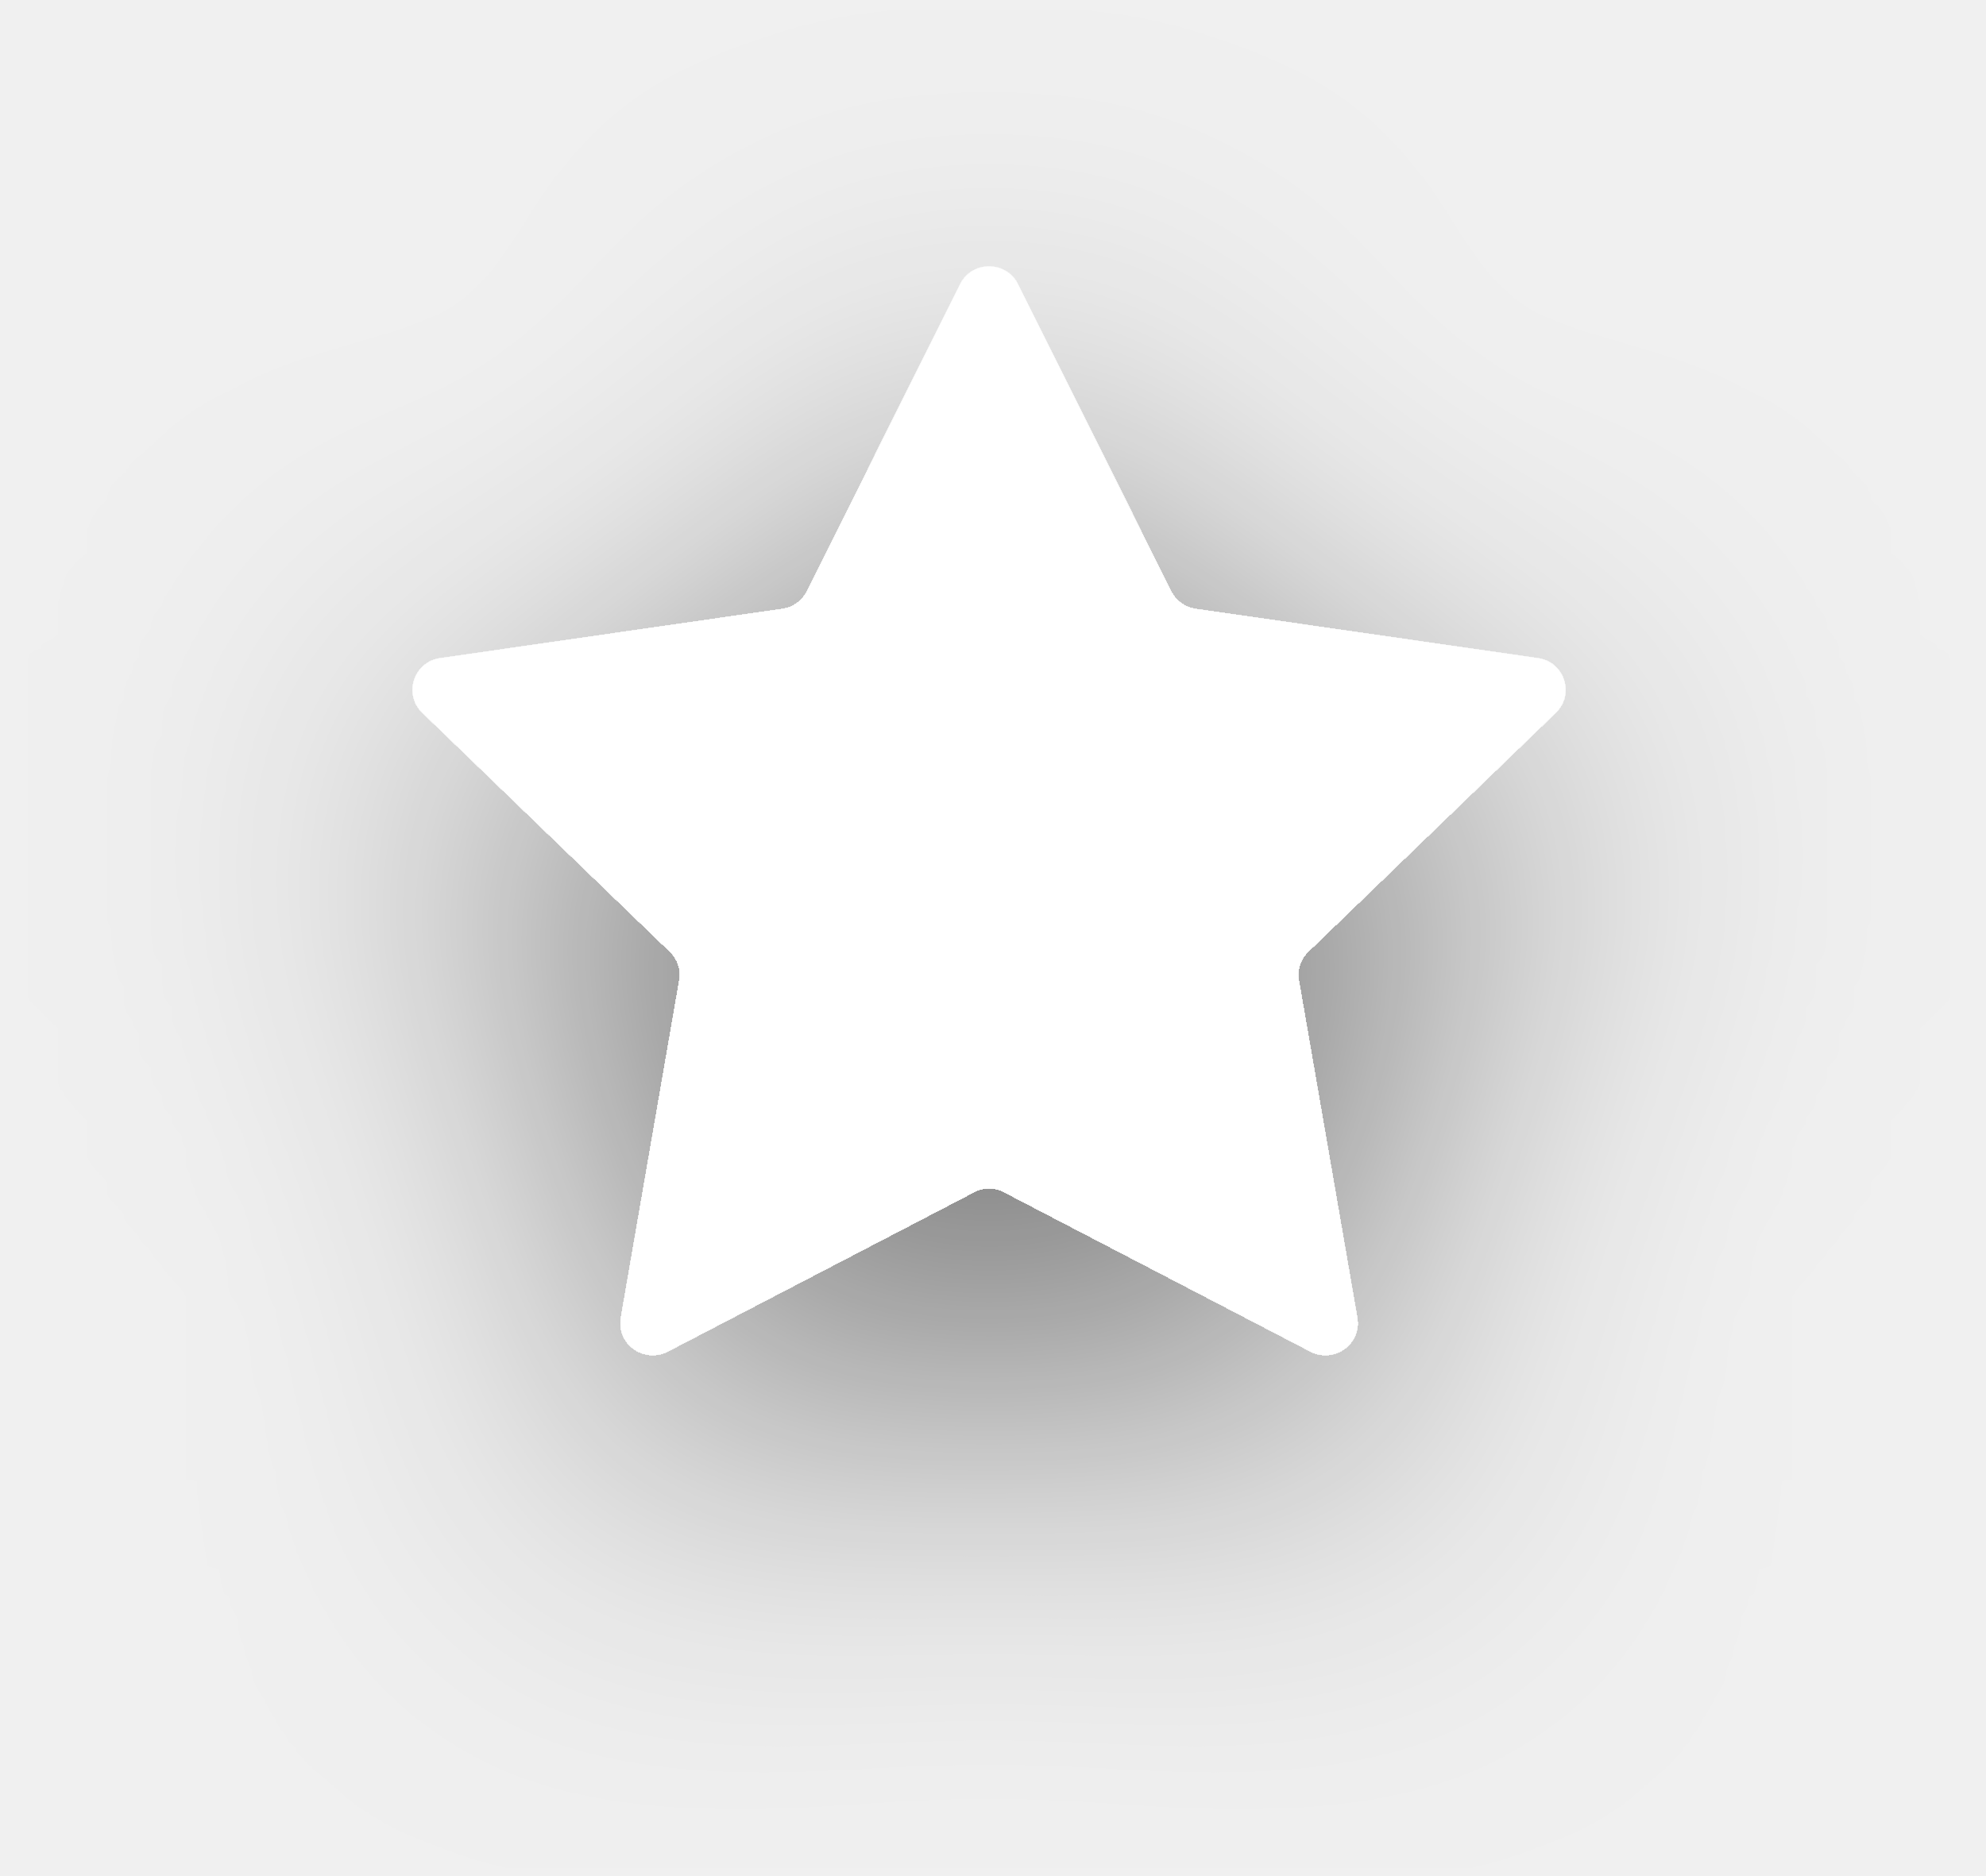
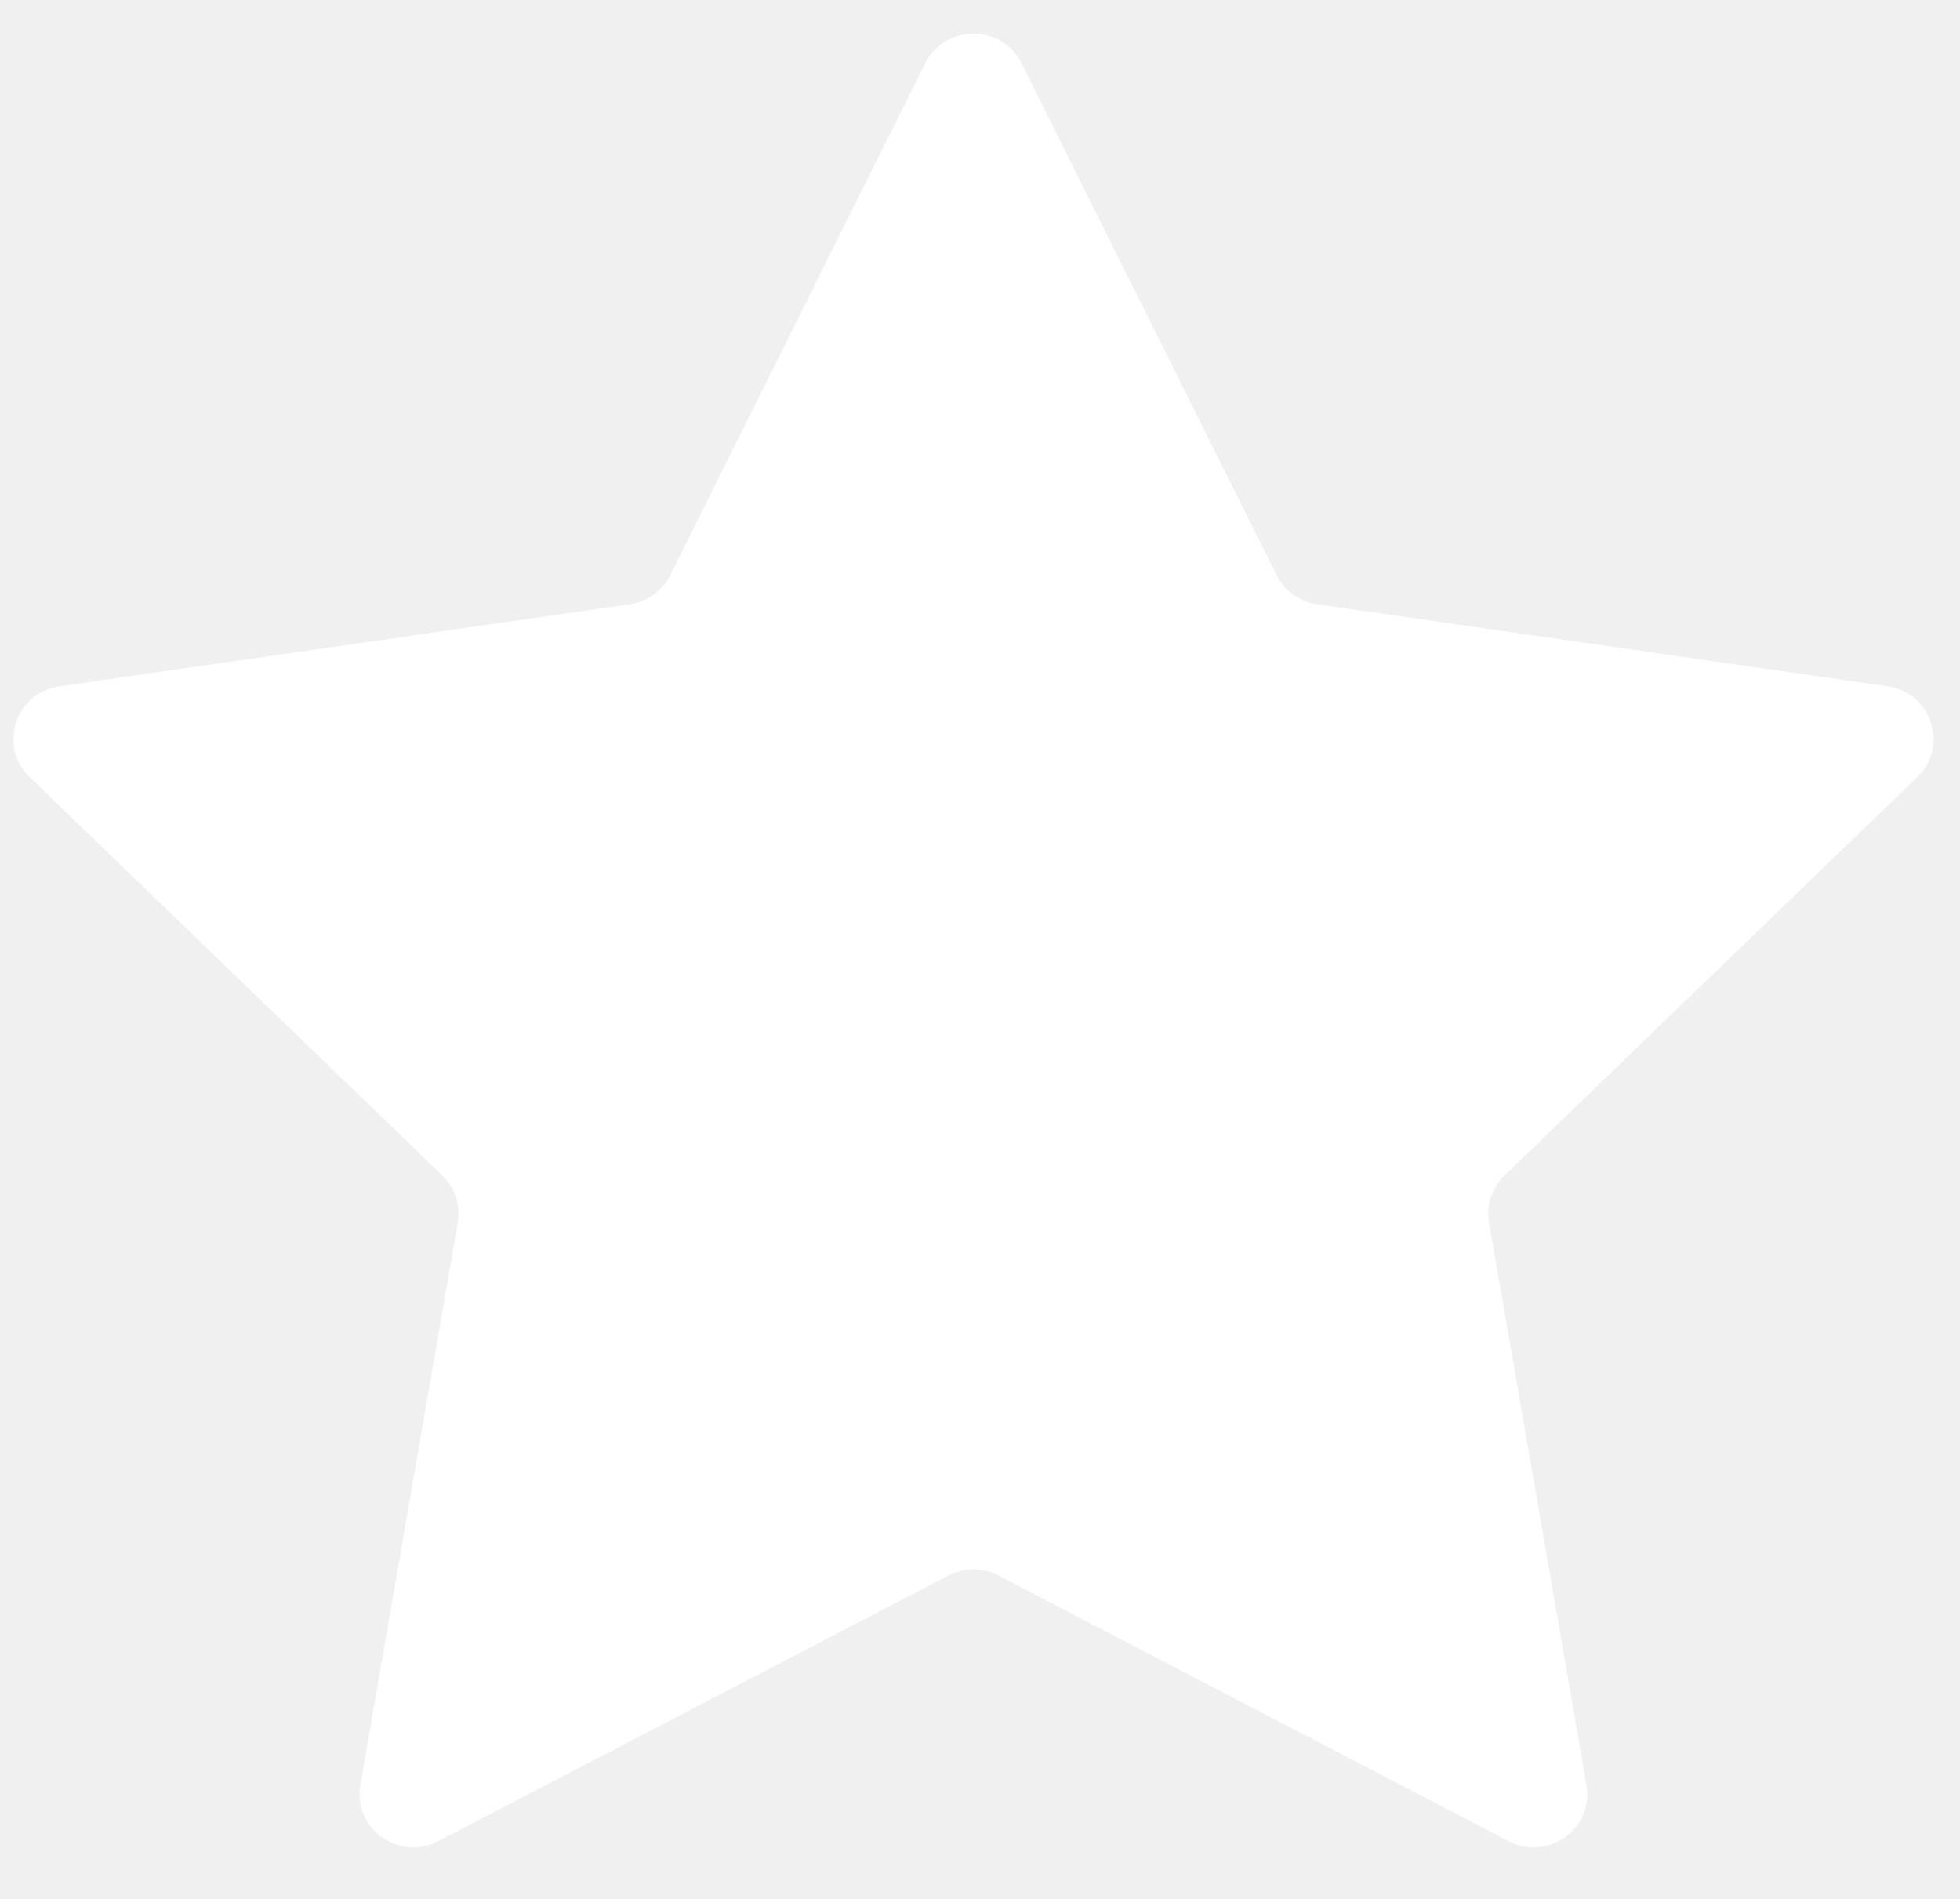
- <svg xmlns="http://www.w3.org/2000/svg" width="54" height="51" viewBox="0 0 54 51" fill="none">
-   <g filter="url(#filter0_d_47_46200)">
-     <path d="M26.107 7.73C26.428 7.084 27.358 7.084 27.679 7.73L31.844 16.085C31.972 16.341 32.219 16.519 32.504 16.56L41.816 17.9C42.536 18.003 42.823 18.879 42.302 19.381L35.564 25.885C35.357 26.084 35.263 26.372 35.312 26.654L36.903 35.837C37.025 36.547 36.273 37.088 35.63 36.753L27.301 32.417C27.046 32.284 26.74 32.284 26.485 32.417L18.156 36.753C17.512 37.088 16.761 36.547 16.883 35.837L18.474 26.654C18.523 26.372 18.428 26.084 18.222 25.885L11.484 19.381C10.963 18.879 11.25 18.003 11.97 17.9L21.282 16.56C21.567 16.519 21.814 16.341 21.942 16.085L26.107 7.73Z" fill="white" />
-   </g>
-   <defs>
-     <filter id="filter0_d_47_46200" x="0.768" y="0.279" width="52.251" height="50.509" filterUnits="userSpaceOnUse" color-interpolation-filters="sRGB">
-       <feFlood flood-opacity="0" result="BackgroundImageFix" />
-       <feColorMatrix in="SourceAlpha" type="matrix" values="0 0 0 0 0 0 0 0 0 0 0 0 0 0 0 0 0 0 127 0" result="hardAlpha" />
-       <feOffset dy="3.483" />
-       <feGaussianBlur stdDeviation="5.225" />
-       <feComposite in2="hardAlpha" operator="out" />
-       <feColorMatrix type="matrix" values="0 0 0 0 0 0 0 0 0 0 0 0 0 0 0 0 0 0 0.5 0" />
-       <feBlend mode="normal" in2="BackgroundImageFix" result="effect1_dropShadow_47_46200" />
-       <feBlend mode="normal" in="SourceGraphic" in2="effect1_dropShadow_47_46200" result="shape" />
-     </filter>
-   </defs>
+ <svg xmlns="http://www.w3.org/2000/svg" width="32" height="31" viewBox="0 0 32 31" fill="none">
+   <path d="M15.106 1.034C15.428 0.389 16.357 0.389 16.679 1.034L20.843 9.39C20.971 9.646 21.218 9.823 21.504 9.865L30.816 11.204C31.535 11.308 31.822 12.183 31.302 12.686L24.564 19.189C24.357 19.389 24.263 19.676 24.311 19.958L25.902 29.142C26.025 29.851 25.273 30.392 24.63 30.057L16.301 25.721C16.045 25.588 15.74 25.588 15.484 25.721L7.155 30.057C6.512 30.392 5.76 29.851 5.883 29.142L7.474 19.958C7.522 19.676 7.428 19.389 7.221 19.189L0.483 12.686C-0.037 12.183 0.25 11.308 0.969 11.204L10.281 9.865C10.567 9.823 10.814 9.646 10.941 9.39L15.106 1.034Z" fill="white" />
</svg>
